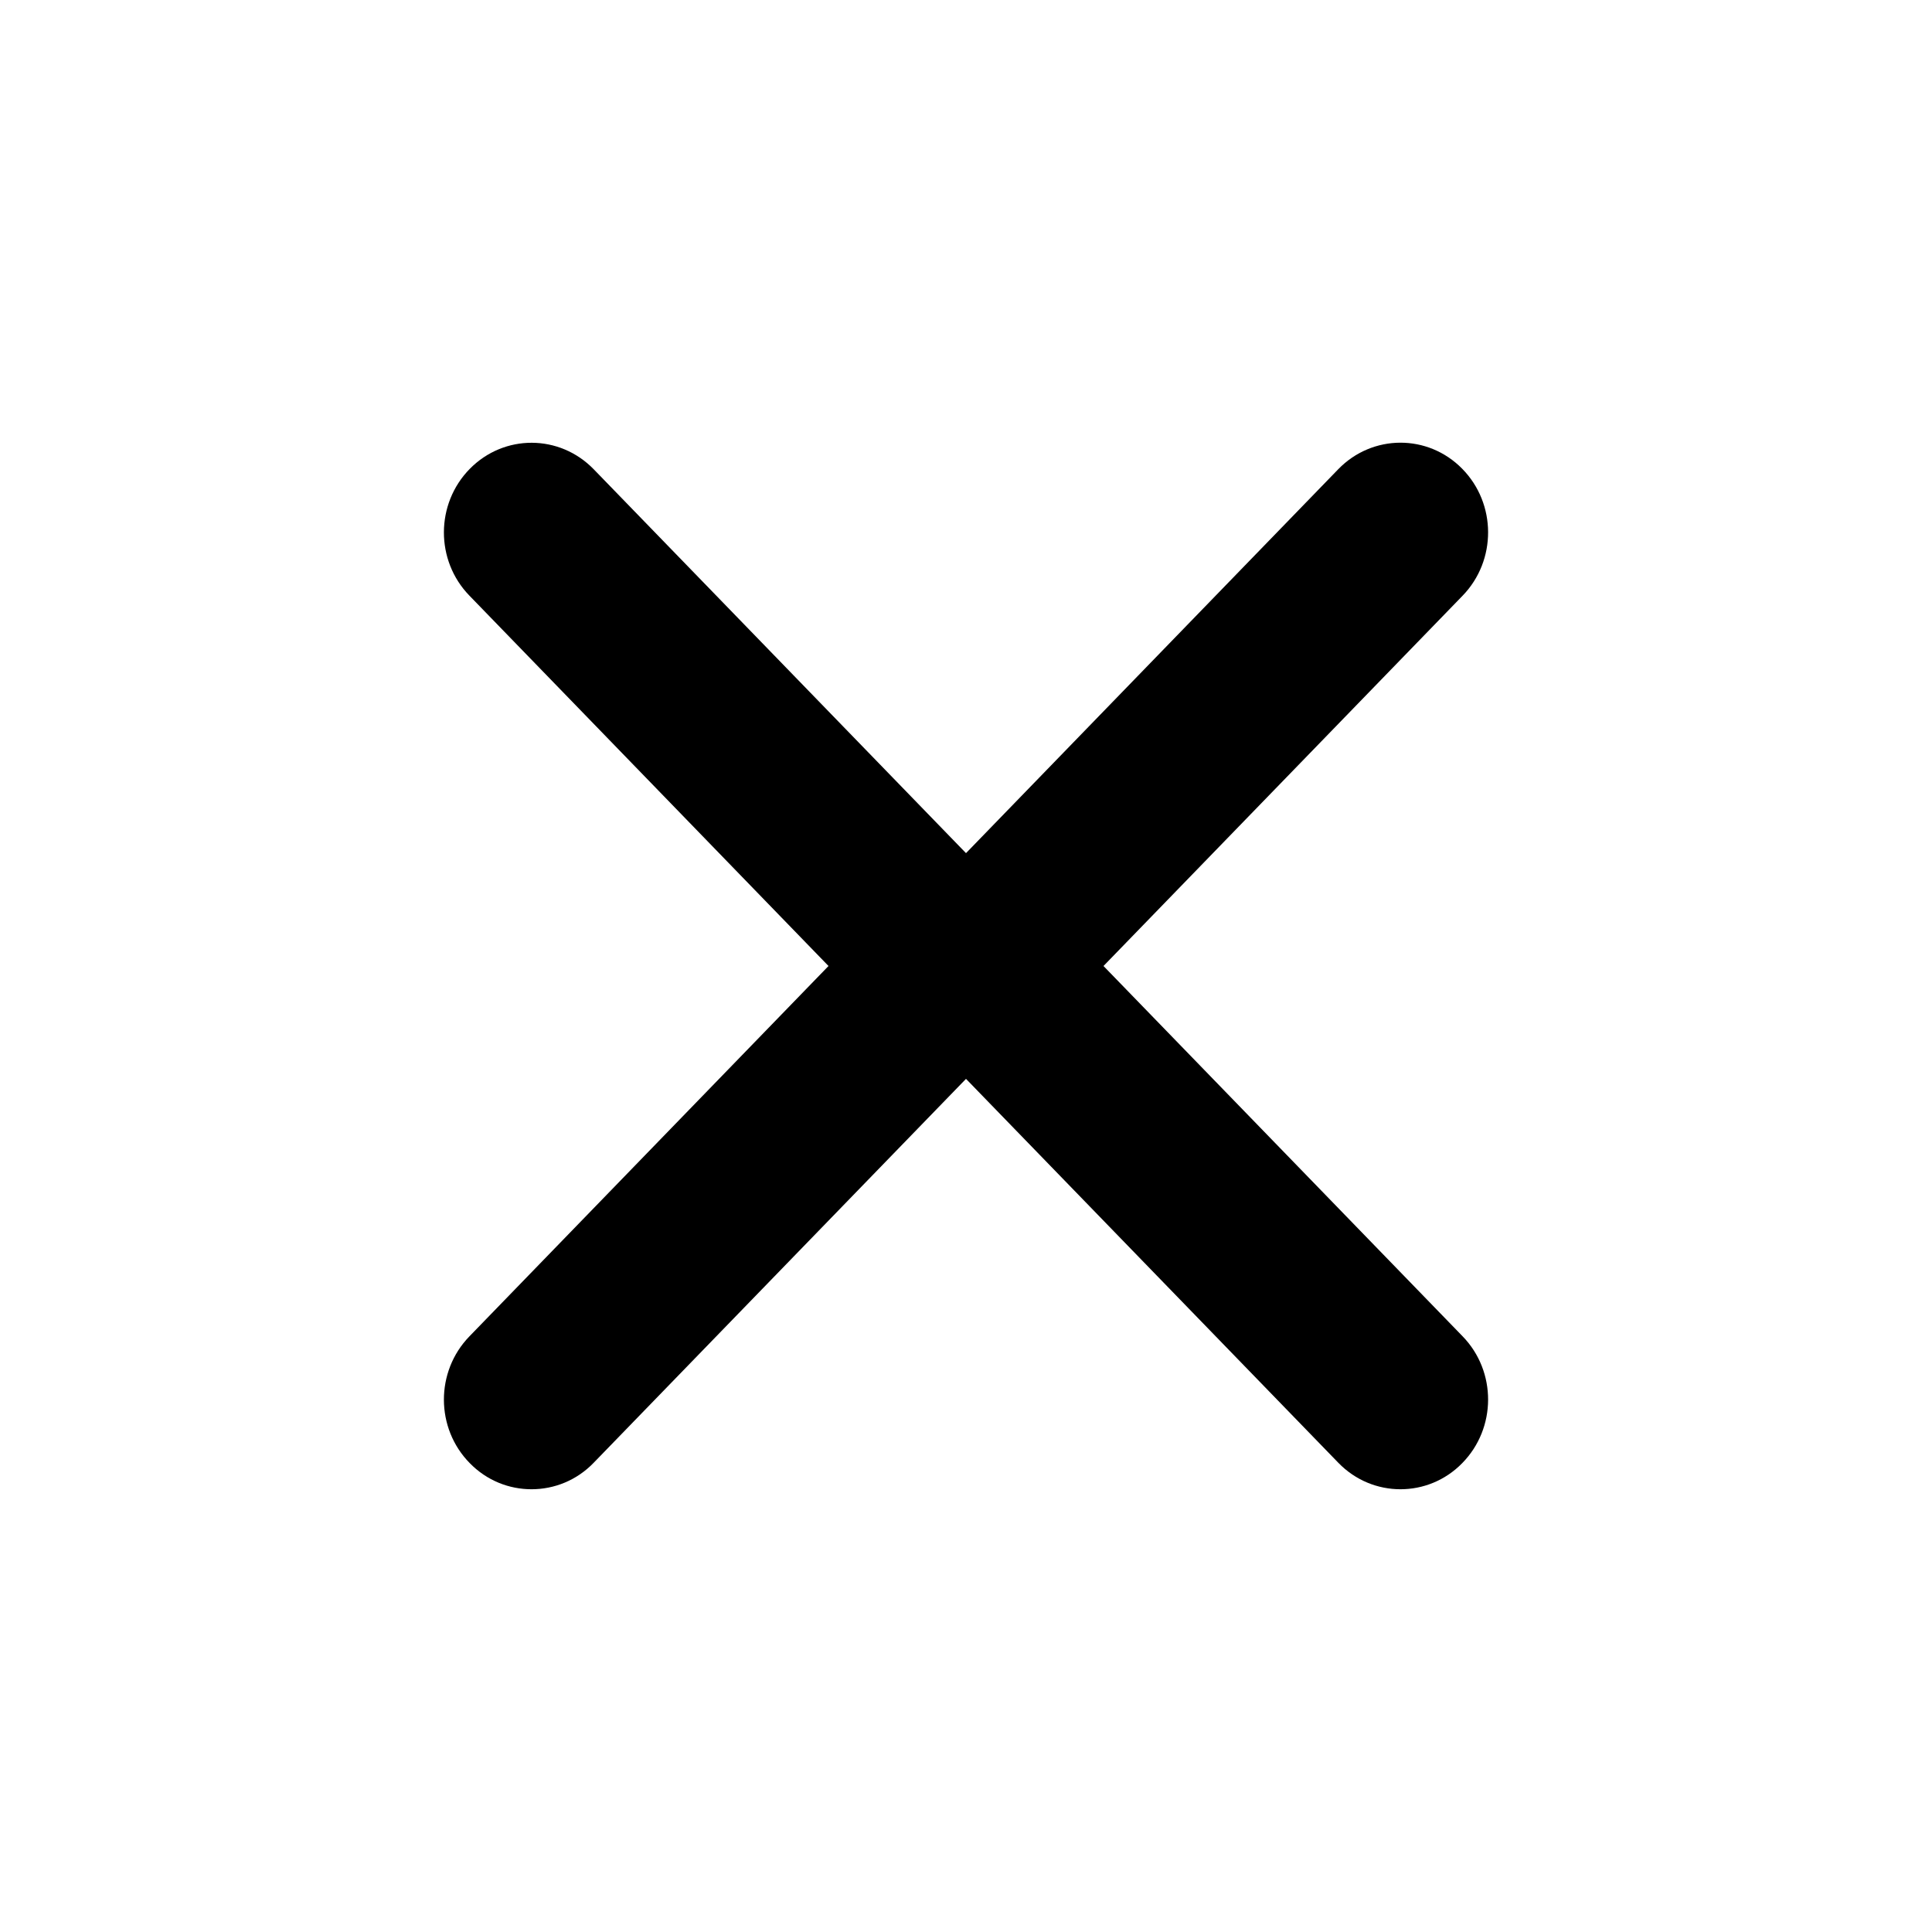
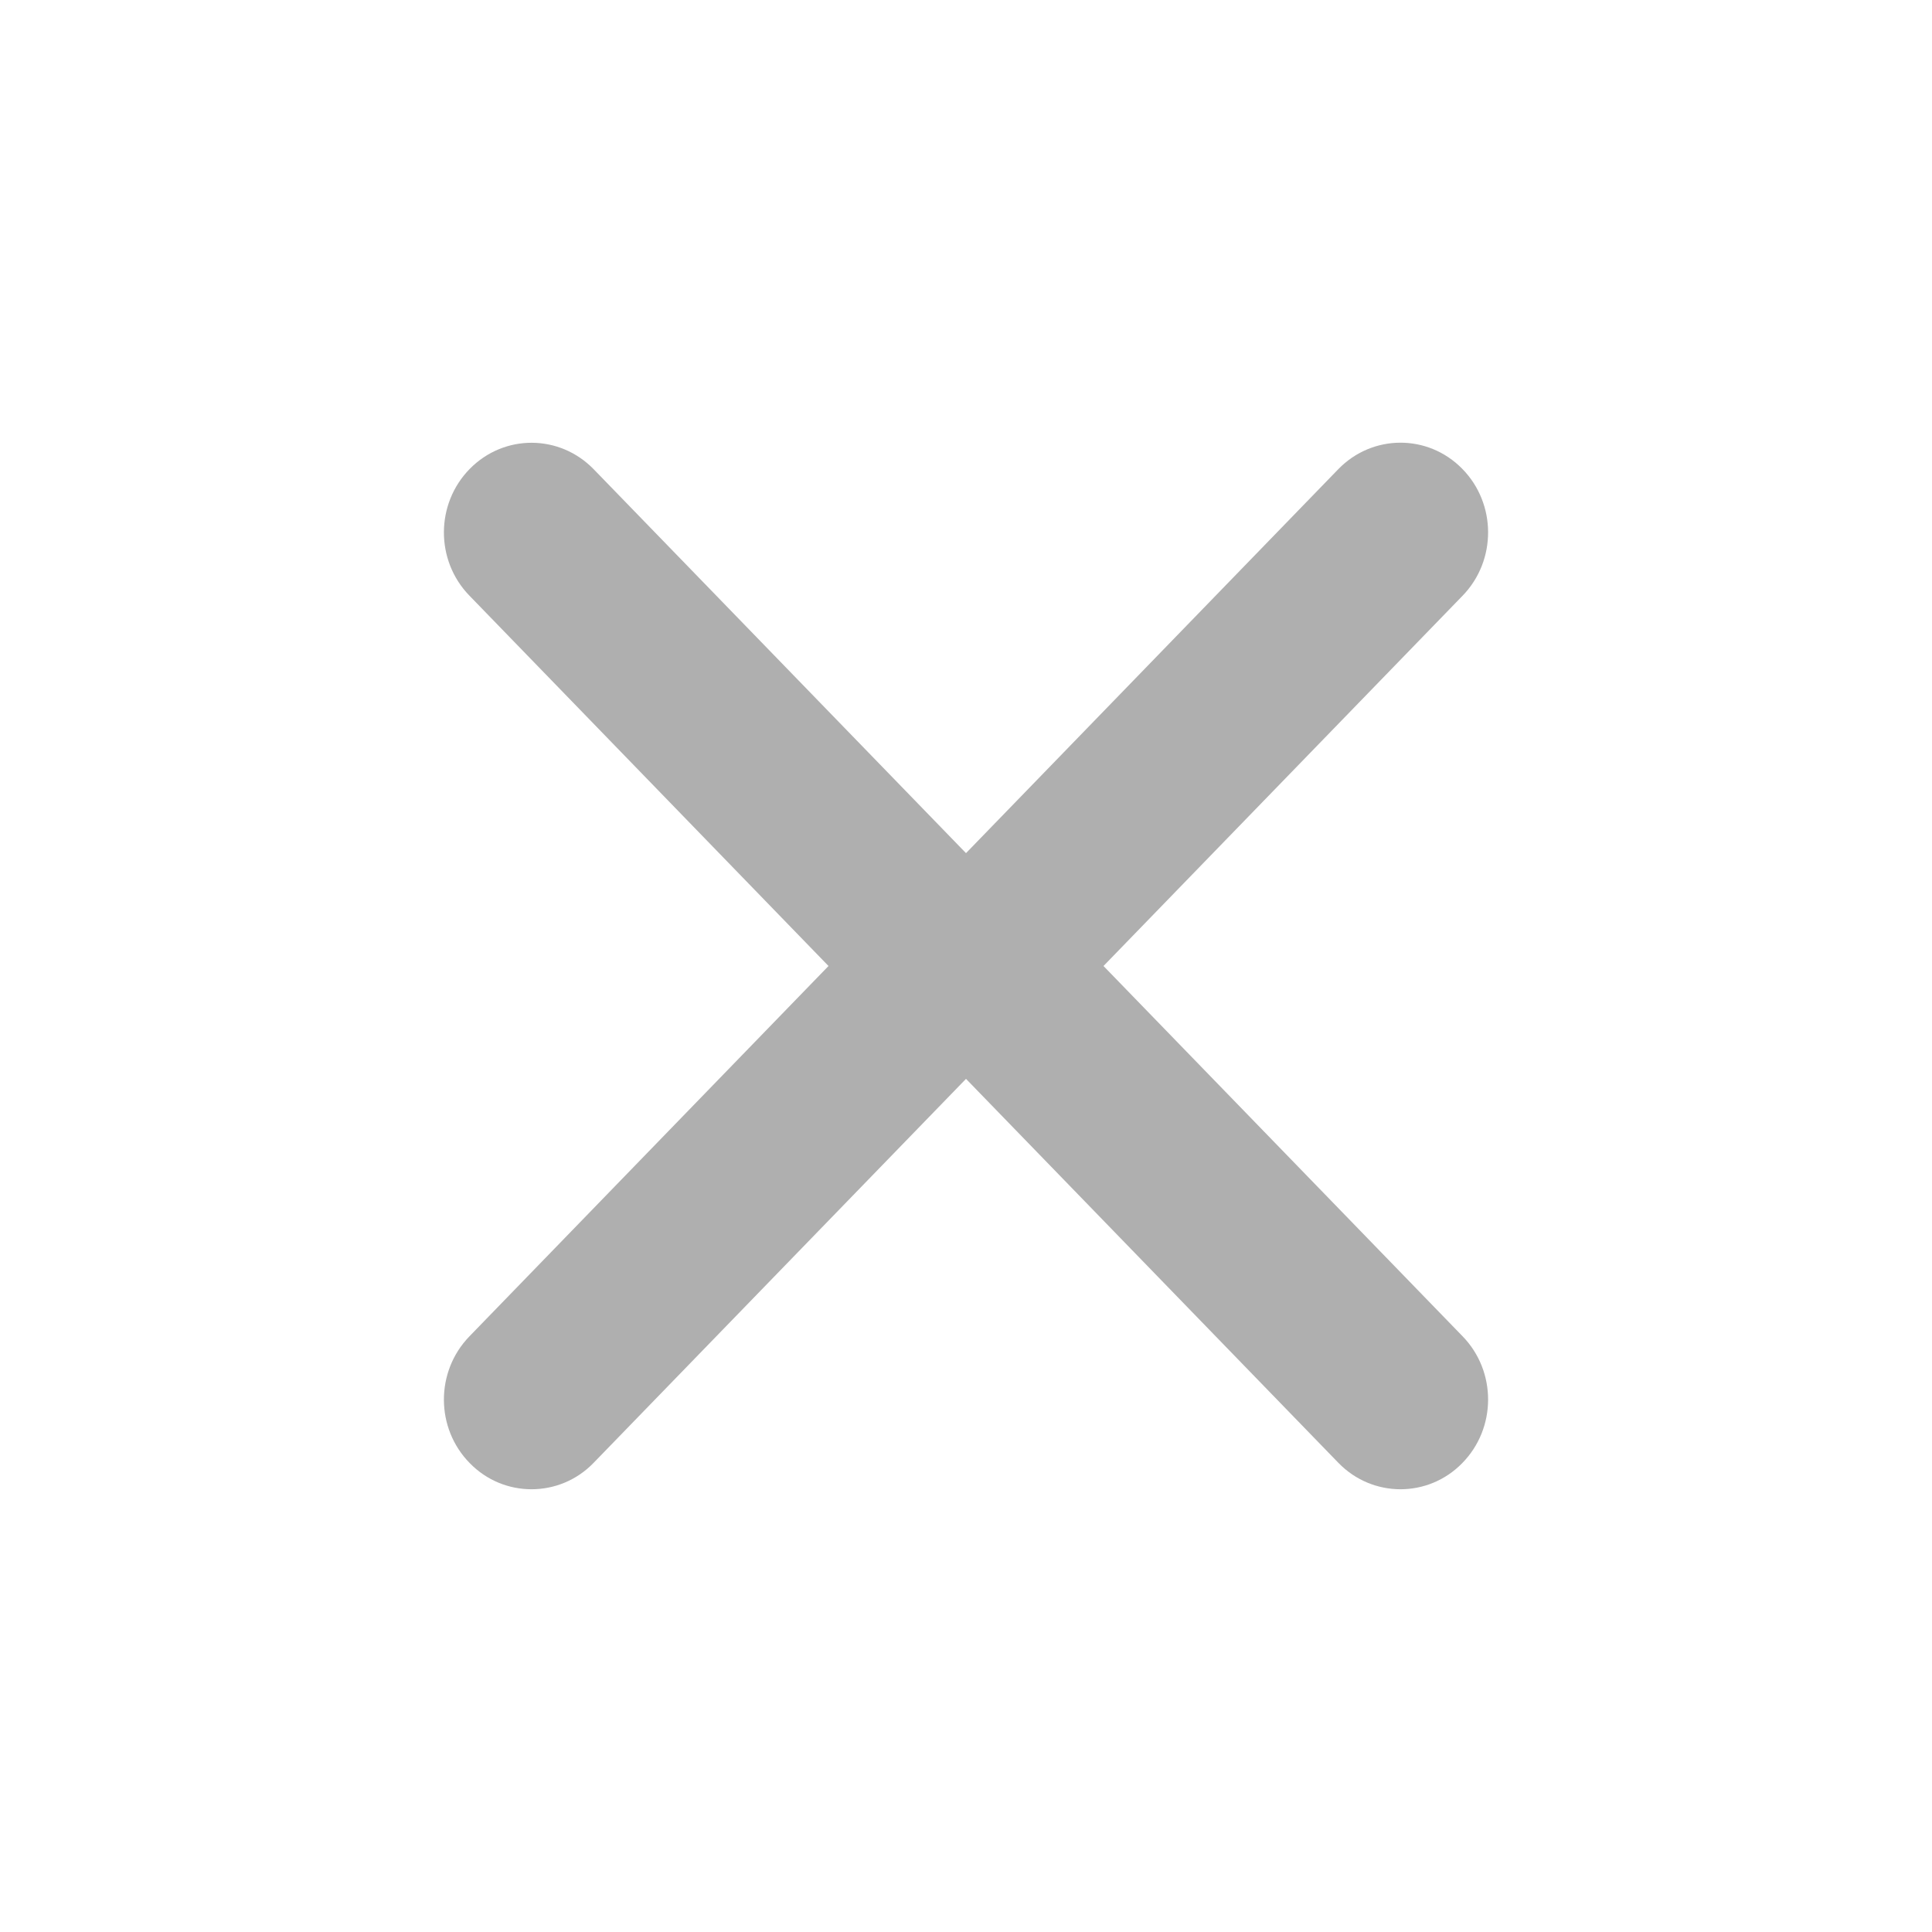
<svg xmlns="http://www.w3.org/2000/svg" version="1.1" id="Layer_1" x="0px" y="0px" width="24px" height="24px" viewBox="0 0 24 24" enable-background="new 0 0 24 24" xml:space="preserve">
  <g>
    <g>
-       <path fill-rule="evenodd" clip-rule="evenodd" d="M13.708,12l4.462-4.601c0.423-0.437,0.421-1.142-0.006-1.576    c-0.426-0.434-1.115-0.431-1.539,0.005L12,10.598L7.375,5.829C6.951,5.393,6.263,5.39,5.836,5.824S5.407,6.963,5.831,7.399    L10.292,12l-4.461,4.601c-0.424,0.437-0.422,1.142,0.005,1.575C6.048,18.393,6.325,18.5,6.603,18.5c0.28,0,0.56-0.109,0.772-0.329    L12,13.402l4.625,4.769c0.213,0.22,0.493,0.329,0.772,0.329c0.277,0,0.555-0.107,0.767-0.324c0.427-0.434,0.429-1.139,0.006-1.575    L13.708,12z" />
+       <path fill-rule="evenodd" clip-rule="evenodd" d="M13.708,12l4.462-4.601c0.423-0.437,0.421-1.142-0.006-1.576    c-0.426-0.434-1.115-0.431-1.539,0.005L12,10.598L7.375,5.829C6.951,5.393,6.263,5.39,5.836,5.824S5.407,6.963,5.831,7.399    L10.292,12l-4.461,4.601c-0.424,0.437-0.422,1.142,0.005,1.575C6.048,18.393,6.325,18.5,6.603,18.5c0.28,0,0.56-0.109,0.772-0.329    L12,13.402l4.625,4.769c0.213,0.22,0.493,0.329,0.772,0.329c0.277,0,0.555-0.107,0.767-0.324c0.427-0.434,0.429-1.139,0.006-1.575    L13.708,12z" fill="#afafaf" />
    </g>
  </g>
</svg>
